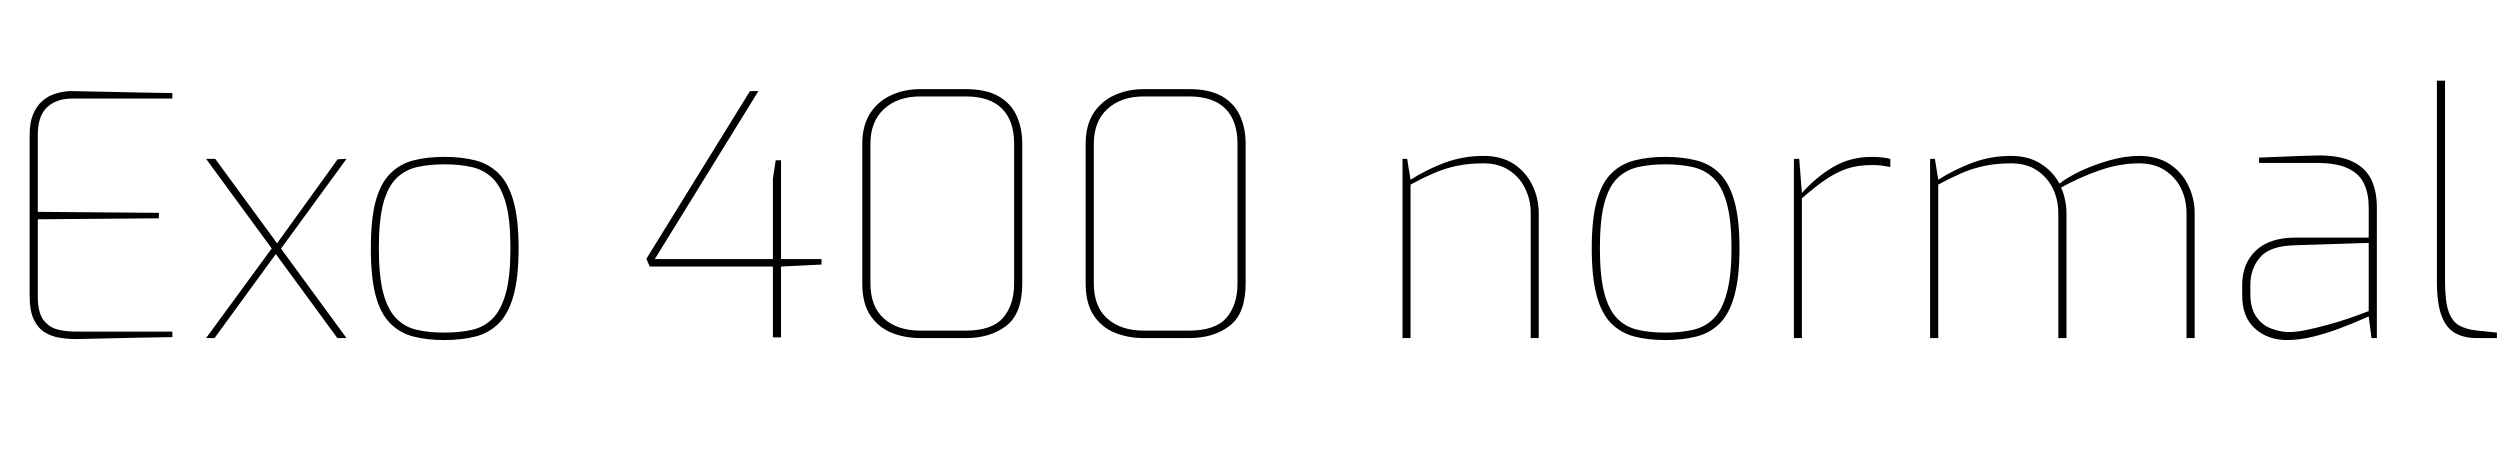
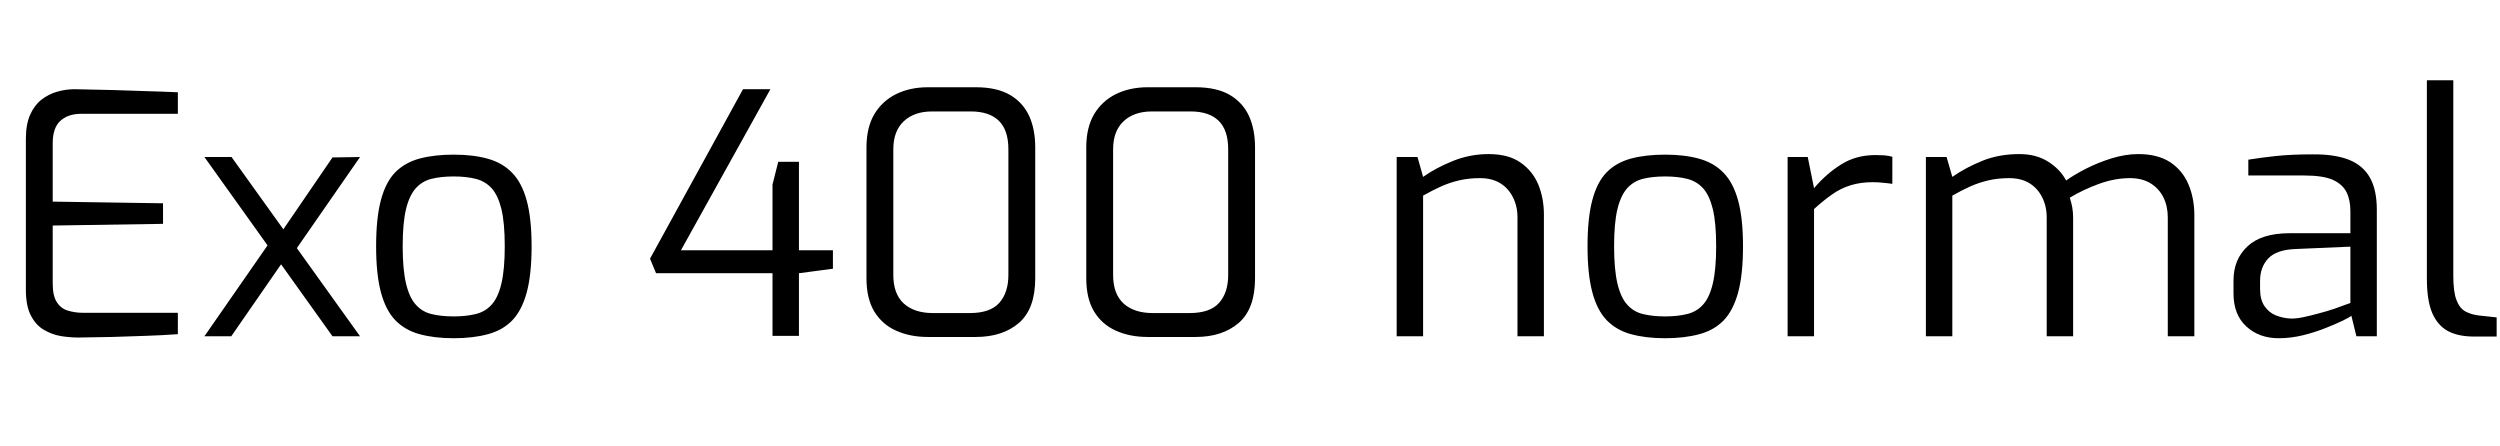
- <svg xmlns="http://www.w3.org/2000/svg" width="177.84" height="31.896">
-   <path fill="black" d="M5.40 24.12L5.40 24.12Q4.80 24.12 4.22 24.02Q3.65 23.93 3.17 23.63Q2.69 23.33 2.40 22.72Q2.11 22.10 2.11 21.10L2.11 21.10L2.11 9.60Q2.11 8.71 2.36 8.11Q2.62 7.51 3.05 7.15Q3.48 6.79 4.02 6.64Q4.56 6.48 5.14 6.48L5.14 6.48Q6.34 6.50 7.52 6.53Q8.71 6.55 9.90 6.58Q11.09 6.60 12.26 6.62L12.26 6.62L12.26 7.01L5.14 7.01Q4.03 7.01 3.36 7.62Q2.69 8.23 2.69 9.60L2.69 9.60L2.69 15.07L11.30 15.14L11.30 15.53L2.69 15.60L2.69 21.10Q2.69 22.22 3.08 22.75Q3.48 23.28 4.10 23.44Q4.73 23.59 5.38 23.59L5.38 23.59L12.26 23.59L12.26 23.98Q11.14 24.00 9.98 24.02Q8.83 24.05 7.69 24.07Q6.55 24.10 5.40 24.12ZM24.65 24.05L24 24.05L14.66 11.30L15.31 11.30L24.65 24.05ZM15.26 24.05L14.66 24.05L19.37 17.62L19.66 18.02L15.26 24.05ZM24.65 11.30L19.92 17.78L19.63 17.42L24.02 11.33L24.65 11.30ZM31.61 24.19L31.61 24.19Q30.38 24.19 29.41 23.94Q28.44 23.69 27.76 23.00Q27.07 22.32 26.72 21.02Q26.38 19.73 26.38 17.66L26.38 17.66Q26.38 15.60 26.72 14.32Q27.07 13.03 27.76 12.35Q28.44 11.66 29.41 11.41Q30.38 11.16 31.61 11.16L31.61 11.16Q32.83 11.16 33.82 11.41Q34.80 11.66 35.48 12.35Q36.17 13.03 36.53 14.32Q36.89 15.60 36.89 17.66L36.89 17.66Q36.89 19.73 36.53 21.02Q36.17 22.32 35.48 23.00Q34.80 23.69 33.82 23.94Q32.83 24.19 31.61 24.19ZM31.61 23.66L31.61 23.66Q32.71 23.66 33.59 23.46Q34.46 23.26 35.06 22.64Q35.66 22.03 35.99 20.83Q36.31 19.63 36.31 17.66L36.31 17.66Q36.31 15.67 35.99 14.48Q35.66 13.30 35.06 12.70Q34.46 12.10 33.59 11.89Q32.71 11.69 31.61 11.69L31.61 11.69Q30.50 11.69 29.64 11.89Q28.78 12.10 28.18 12.70Q27.58 13.30 27.26 14.48Q26.95 15.67 26.95 17.66L26.95 17.66Q26.95 19.63 27.26 20.83Q27.58 22.03 28.18 22.64Q28.78 23.26 29.64 23.46Q30.50 23.66 31.61 23.66ZM55.56 24.00L54.98 24.00L54.98 18.96L46.22 18.96L45.98 18.41L53.35 6.48L53.95 6.48L46.58 18.43L54.98 18.43L54.98 12.72L55.18 11.40L55.56 11.40L55.56 18.43L58.44 18.43L58.44 18.82L55.56 18.96L55.56 24.00ZM68.69 24.05L65.47 24.05Q64.39 24.05 63.44 23.68Q62.50 23.30 61.92 22.45Q61.34 21.60 61.34 20.16L61.34 20.16L61.34 10.22Q61.34 8.93 61.90 8.06Q62.45 7.20 63.40 6.77Q64.34 6.34 65.47 6.34L65.47 6.34L68.69 6.34Q70.15 6.34 71.04 6.85Q71.93 7.37 72.32 8.24Q72.72 9.12 72.72 10.22L72.72 10.22L72.72 20.16Q72.72 22.30 71.59 23.17Q70.46 24.05 68.69 24.05L68.69 24.05ZM65.47 23.52L65.47 23.52L68.69 23.52Q70.56 23.52 71.35 22.61Q72.14 21.70 72.14 20.16L72.14 20.16L72.14 10.22Q72.14 8.59 71.28 7.73Q70.42 6.86 68.69 6.86L68.69 6.86L65.47 6.86Q63.86 6.86 62.89 7.75Q61.92 8.64 61.92 10.22L61.92 10.22L61.92 20.16Q61.92 21.82 62.89 22.67Q63.86 23.52 65.47 23.52ZM84.58 24.05L81.36 24.05Q80.28 24.05 79.33 23.68Q78.38 23.30 77.81 22.45Q77.23 21.60 77.23 20.16L77.23 20.16L77.23 10.22Q77.23 8.93 77.78 8.06Q78.34 7.20 79.28 6.77Q80.23 6.34 81.36 6.34L81.36 6.34L84.58 6.34Q86.04 6.34 86.93 6.85Q87.82 7.37 88.21 8.24Q88.61 9.12 88.61 10.22L88.61 10.22L88.61 20.16Q88.61 22.30 87.48 23.17Q86.35 24.05 84.58 24.05L84.58 24.05ZM81.36 23.52L81.36 23.52L84.58 23.52Q86.45 23.52 87.24 22.61Q88.03 21.70 88.03 20.16L88.03 20.16L88.03 10.22Q88.03 8.59 87.17 7.73Q86.30 6.86 84.58 6.86L84.58 6.86L81.36 6.86Q79.75 6.86 78.78 7.75Q77.81 8.64 77.81 10.22L77.81 10.22L77.81 20.16Q77.81 21.82 78.78 22.67Q79.75 23.52 81.36 23.52ZM100.34 24.05L99.77 24.05L99.77 11.30L100.10 11.30L100.34 12.79Q101.40 12.10 102.73 11.59Q104.06 11.09 105.53 11.09L105.53 11.09Q106.80 11.09 107.68 11.66Q108.55 12.24 109.01 13.18Q109.46 14.11 109.46 15.17L109.46 15.17L109.46 24.05L108.89 24.05L108.89 15.17Q108.89 14.21 108.49 13.40Q108.10 12.60 107.35 12.11Q106.61 11.62 105.53 11.62L105.53 11.62Q104.47 11.62 103.63 11.80Q102.79 11.98 102.01 12.31Q101.23 12.65 100.34 13.13L100.34 13.13L100.34 24.05ZM118.46 24.19L118.46 24.19Q117.24 24.19 116.27 23.94Q115.30 23.69 114.61 23.00Q113.93 22.32 113.58 21.02Q113.23 19.73 113.23 17.66L113.23 17.66Q113.23 15.60 113.58 14.32Q113.93 13.03 114.61 12.35Q115.30 11.66 116.27 11.41Q117.24 11.16 118.46 11.16L118.46 11.16Q119.69 11.16 120.67 11.41Q121.66 11.66 122.34 12.35Q123.02 13.03 123.38 14.32Q123.74 15.60 123.74 17.66L123.74 17.66Q123.74 19.73 123.38 21.02Q123.02 22.32 122.34 23.00Q121.66 23.69 120.67 23.94Q119.69 24.19 118.46 24.19ZM118.46 23.66L118.46 23.66Q119.57 23.66 120.44 23.46Q121.32 23.26 121.92 22.64Q122.52 22.03 122.84 20.83Q123.17 19.63 123.17 17.66L123.17 17.66Q123.17 15.67 122.84 14.48Q122.52 13.30 121.92 12.70Q121.32 12.10 120.44 11.89Q119.57 11.69 118.46 11.69L118.46 11.69Q117.36 11.69 116.50 11.89Q115.63 12.10 115.03 12.70Q114.43 13.30 114.12 14.48Q113.81 15.67 113.81 17.66L113.81 17.66Q113.81 19.63 114.12 20.83Q114.43 22.03 115.03 22.64Q115.63 23.26 116.50 23.46Q117.36 23.66 118.46 23.66ZM128.18 24.05L127.61 24.05L127.61 11.30L127.99 11.30L128.18 13.73Q129.19 12.60 130.40 11.88Q131.62 11.16 133.18 11.16L133.18 11.16Q133.56 11.16 133.88 11.20Q134.21 11.23 134.47 11.30L134.47 11.30L134.47 11.88Q134.21 11.83 133.88 11.78Q133.56 11.74 133.18 11.74L133.18 11.74Q132.14 11.74 131.35 12.01Q130.56 12.29 129.80 12.82Q129.05 13.34 128.18 14.11L128.18 14.11L128.18 24.05ZM137.88 24.05L137.30 24.05L137.30 11.30L137.64 11.30L137.88 12.79Q138.94 12.10 140.27 11.59Q141.60 11.09 143.06 11.09L143.06 11.09Q144.29 11.09 145.16 11.64Q146.04 12.19 146.50 13.06L146.50 13.06Q147.12 12.58 148.08 12.13Q149.04 11.69 150.12 11.39Q151.20 11.09 152.16 11.09L152.16 11.09Q153.43 11.09 154.32 11.66Q155.21 12.24 155.66 13.18Q156.12 14.11 156.12 15.17L156.12 15.17L156.12 24.05L155.54 24.05L155.54 15.17Q155.54 14.21 155.15 13.40Q154.75 12.60 154.00 12.11Q153.24 11.62 152.16 11.62L152.16 11.62Q150.79 11.62 149.35 12.12Q147.91 12.62 146.62 13.34L146.62 13.34Q146.81 13.78 146.90 14.23Q147 14.69 147 15.17L147 15.17L147 24.05L146.42 24.05L146.42 15.17Q146.42 14.21 146.03 13.40Q145.63 12.60 144.89 12.11Q144.14 11.62 143.06 11.62L143.06 11.62Q142.01 11.62 141.17 11.80Q140.33 11.98 139.55 12.31Q138.77 12.65 137.88 13.13L137.88 13.13L137.88 24.05ZM162.70 24.19L162.70 24.19Q161.33 24.19 160.42 23.38Q159.50 22.56 159.50 21.02L159.50 21.02L159.50 20.28Q159.50 18.74 160.48 17.82Q161.45 16.90 163.32 16.90L163.32 16.90L168.50 16.90L168.50 14.76Q168.50 13.80 168.18 13.09Q167.86 12.38 167.05 11.99Q166.25 11.59 164.78 11.59L164.78 11.59L160.70 11.59L160.70 11.21Q161.45 11.18 162.48 11.14Q163.51 11.09 164.83 11.06L164.83 11.06Q166.37 11.04 167.30 11.47Q168.24 11.90 168.66 12.73Q169.08 13.56 169.08 14.76L169.08 14.76L169.08 24.05L168.70 24.05L168.50 22.51Q168.48 22.51 167.92 22.76Q167.35 23.02 166.46 23.35Q165.58 23.69 164.58 23.94Q163.58 24.19 162.70 24.19ZM162.70 23.62L162.70 23.62Q163.27 23.64 164.03 23.48Q164.78 23.33 165.56 23.11Q166.34 22.90 167.02 22.67Q167.69 22.44 168.10 22.28Q168.50 22.13 168.50 22.13L168.50 22.13L168.50 17.28L163.18 17.45Q161.47 17.50 160.78 18.30Q160.08 19.10 160.08 20.28L160.08 20.28L160.08 20.90Q160.08 21.91 160.49 22.51Q160.90 23.11 161.51 23.35Q162.12 23.59 162.70 23.62ZM177.62 24.05L176.18 24.05Q175.30 24.05 174.66 23.70Q174.02 23.35 173.69 22.48Q173.35 21.60 173.35 19.99L173.35 19.99L173.35 5.74L173.93 5.74L173.93 19.99Q173.93 21.46 174.19 22.18Q174.46 22.90 174.95 23.16Q175.44 23.42 176.09 23.50L176.09 23.50L177.62 23.66L177.62 24.05Z" />
+ <svg xmlns="http://www.w3.org/2000/svg" width="178.8" height="31.896">
+   <path fill="black" d="M5.59 24.14L5.59 24.14Q5.02 24.14 4.37 24.04Q3.72 23.93 3.14 23.59Q2.57 23.26 2.21 22.57Q1.85 21.89 1.85 20.71L1.85 20.71L1.85 9.94Q1.85 8.90 2.15 8.22Q2.45 7.54 2.95 7.14Q3.46 6.74 4.08 6.56Q4.70 6.38 5.33 6.38L5.33 6.38Q6.82 6.41 8.09 6.44Q9.36 6.48 10.50 6.52Q11.64 6.55 12.72 6.60L12.72 6.60L12.72 8.14L5.81 8.14Q4.87 8.14 4.32 8.64Q3.77 9.14 3.77 10.25L3.77 10.25L3.77 14.42L11.66 14.54L11.66 16.01L3.77 16.13L3.77 20.28Q3.77 21.17 4.07 21.62Q4.37 22.08 4.87 22.22Q5.38 22.37 5.90 22.37L5.90 22.37L12.72 22.37L12.72 23.90Q11.62 23.98 10.40 24.02Q9.19 24.07 7.98 24.10Q6.77 24.12 5.59 24.14ZM25.75 24.05L23.78 24.05L14.62 11.23L16.56 11.23L25.75 24.05ZM16.54 24.05L14.62 24.05L19.44 17.11L20.16 18.82L16.54 24.05ZM25.75 11.23L20.90 18.22L20.06 16.70L23.78 11.26L25.75 11.23ZM32.45 24.19L32.45 24.19Q31.06 24.19 30.01 23.90Q28.97 23.62 28.27 22.90Q27.58 22.18 27.24 20.89Q26.90 19.61 26.90 17.62L26.90 17.62Q26.90 15.60 27.24 14.32Q27.58 13.03 28.27 12.32Q28.97 11.62 30.01 11.34Q31.06 11.06 32.45 11.06L32.45 11.06Q33.84 11.06 34.88 11.35Q35.93 11.64 36.62 12.35Q37.32 13.06 37.67 14.34Q38.02 15.62 38.02 17.62L38.02 17.62Q38.02 19.63 37.67 20.92Q37.32 22.20 36.64 22.91Q35.95 23.62 34.90 23.90Q33.84 24.19 32.45 24.19ZM32.45 22.63L32.45 22.63Q33.34 22.63 34.02 22.46Q34.70 22.30 35.16 21.79Q35.62 21.29 35.86 20.28Q36.10 19.27 36.10 17.62L36.10 17.62Q36.10 15.94 35.86 14.95Q35.62 13.97 35.16 13.46Q34.70 12.96 34.02 12.79Q33.34 12.62 32.45 12.62L32.45 12.62Q31.54 12.62 30.86 12.79Q30.19 12.96 29.74 13.46Q29.28 13.97 29.04 14.95Q28.80 15.94 28.80 17.62L28.80 17.62Q28.80 19.27 29.04 20.28Q29.28 21.29 29.74 21.79Q30.19 22.30 30.86 22.46Q31.54 22.63 32.45 22.63ZM57.14 24.02L55.25 24.02L55.25 19.54L46.92 19.54L46.49 18.50L53.14 6.38L55.10 6.38L48.70 17.90L55.25 17.90L55.25 13.20L55.66 11.57L57.14 11.57L57.14 17.90L59.57 17.90L59.57 19.22L57.14 19.54L57.14 24.02ZM69.79 24.10L66.36 24.10Q65.09 24.10 64.09 23.65Q63.10 23.21 62.53 22.28Q61.97 21.36 61.97 19.90L61.97 19.90L61.97 10.54Q61.97 9.12 62.53 8.17Q63.10 7.22 64.09 6.73Q65.09 6.24 66.36 6.24L66.36 6.24L69.79 6.24Q71.28 6.24 72.22 6.78Q73.15 7.32 73.60 8.28Q74.04 9.24 74.04 10.54L74.04 10.54L74.04 19.90Q74.04 22.08 72.88 23.09Q71.71 24.10 69.79 24.10L69.79 24.10ZM66.72 22.39L66.72 22.39L69.36 22.39Q70.82 22.39 71.47 21.66Q72.12 20.93 72.12 19.66L72.12 19.66L72.12 10.68Q72.12 9.31 71.44 8.64Q70.75 7.97 69.43 7.97L69.43 7.97L66.67 7.97Q65.38 7.97 64.63 8.68Q63.89 9.38 63.89 10.68L63.89 10.68L63.89 19.66Q63.89 21.02 64.64 21.71Q65.40 22.39 66.72 22.39ZM85.51 24.10L82.08 24.10Q80.81 24.10 79.81 23.65Q78.82 23.21 78.25 22.28Q77.69 21.36 77.69 19.90L77.69 19.90L77.69 10.54Q77.69 9.12 78.25 8.17Q78.82 7.22 79.81 6.73Q80.81 6.24 82.08 6.24L82.08 6.24L85.51 6.24Q87 6.24 87.94 6.78Q88.87 7.32 89.32 8.28Q89.76 9.24 89.76 10.54L89.76 10.54L89.76 19.90Q89.76 22.08 88.60 23.09Q87.43 24.10 85.51 24.10L85.51 24.10ZM82.44 22.39L82.44 22.39L85.08 22.39Q86.54 22.39 87.19 21.66Q87.84 20.93 87.84 19.66L87.84 19.66L87.84 10.68Q87.84 9.31 87.16 8.64Q86.47 7.97 85.15 7.97L85.15 7.97L82.39 7.97Q81.10 7.97 80.35 8.68Q79.61 9.38 79.61 10.68L79.61 10.68L79.61 19.66Q79.61 21.02 80.36 21.71Q81.12 22.39 82.44 22.39ZM101.78 24.05L99.89 24.05L99.89 11.23L101.38 11.23L101.78 12.65Q102.70 12.00 103.92 11.51Q105.14 11.02 106.46 11.02L106.46 11.02Q107.88 11.02 108.74 11.62Q109.61 12.22 110.02 13.20Q110.42 14.18 110.42 15.34L110.42 15.34L110.42 24.05L108.53 24.05L108.53 15.55Q108.53 14.74 108.20 14.10Q107.88 13.46 107.29 13.10Q106.70 12.74 105.84 12.74L105.84 12.74Q105.05 12.74 104.36 12.90Q103.68 13.06 103.07 13.33Q102.46 13.61 101.78 13.99L101.78 13.99L101.78 24.05ZM119.09 24.19L119.09 24.19Q117.70 24.19 116.65 23.90Q115.61 23.62 114.91 22.90Q114.22 22.18 113.88 20.89Q113.54 19.61 113.54 17.62L113.54 17.62Q113.54 15.60 113.88 14.32Q114.22 13.03 114.91 12.32Q115.61 11.62 116.65 11.34Q117.70 11.06 119.09 11.06L119.09 11.06Q120.48 11.06 121.52 11.35Q122.57 11.64 123.26 12.35Q123.96 13.06 124.31 14.34Q124.66 15.62 124.66 17.62L124.66 17.62Q124.66 19.63 124.31 20.92Q123.96 22.20 123.28 22.91Q122.59 23.62 121.54 23.90Q120.48 24.19 119.09 24.19ZM119.09 22.63L119.09 22.63Q119.98 22.63 120.66 22.46Q121.34 22.30 121.80 21.79Q122.26 21.29 122.50 20.28Q122.74 19.27 122.74 17.62L122.74 17.62Q122.74 15.94 122.50 14.95Q122.26 13.97 121.80 13.46Q121.34 12.96 120.66 12.79Q119.98 12.62 119.09 12.62L119.09 12.62Q118.18 12.62 117.50 12.79Q116.83 12.96 116.38 13.46Q115.92 13.97 115.68 14.95Q115.44 15.94 115.44 17.62L115.44 17.62Q115.44 19.27 115.68 20.28Q115.92 21.29 116.38 21.79Q116.83 22.30 117.50 22.46Q118.18 22.63 119.09 22.63ZM129.74 24.05L127.85 24.05L127.85 11.23L129.29 11.23L129.74 13.46Q130.61 12.43 131.68 11.76Q132.74 11.09 134.14 11.09L134.14 11.09Q134.47 11.09 134.77 11.11Q135.07 11.14 135.34 11.21L135.34 11.21L135.34 13.15Q135.02 13.10 134.66 13.07Q134.30 13.03 133.94 13.03L133.94 13.03Q133.06 13.03 132.36 13.25Q131.66 13.46 131.04 13.90Q130.42 14.33 129.74 14.95L129.74 14.95L129.74 24.05ZM139.63 24.05L137.74 24.05L137.74 11.23L139.22 11.23L139.63 12.65Q140.59 11.98 141.78 11.50Q142.97 11.02 144.43 11.02L144.43 11.02Q145.63 11.02 146.48 11.56Q147.34 12.10 147.77 12.91L147.77 12.91Q148.37 12.48 149.22 12.05Q150.07 11.62 151.04 11.32Q152.02 11.02 152.93 11.02L152.93 11.02Q154.32 11.02 155.21 11.60Q156.10 12.19 156.52 13.19Q156.94 14.18 156.94 15.41L156.94 15.41L156.94 24.05L155.04 24.05L155.04 15.55Q155.04 14.74 154.72 14.10Q154.39 13.46 153.79 13.10Q153.19 12.74 152.33 12.74L152.33 12.74Q151.25 12.74 150.12 13.15Q148.99 13.56 148.03 14.14L148.03 14.14Q148.15 14.50 148.21 14.84Q148.27 15.19 148.27 15.58L148.27 15.58L148.27 24.05L146.38 24.05L146.38 15.55Q146.38 14.74 146.05 14.10Q145.73 13.46 145.14 13.10Q144.55 12.74 143.69 12.74L143.69 12.74Q142.90 12.74 142.21 12.90Q141.53 13.06 140.92 13.33Q140.30 13.61 139.63 13.99L139.63 13.99L139.63 24.05ZM162.98 24.19L162.98 24.19Q161.57 24.19 160.66 23.35Q159.74 22.51 159.74 20.98L159.74 20.98L159.74 20.06Q159.74 18.55 160.74 17.62Q161.74 16.68 163.75 16.68L163.75 16.68L168.10 16.68L168.10 15.10Q168.10 14.30 167.82 13.74Q167.54 13.18 166.84 12.86Q166.13 12.55 164.78 12.55L164.78 12.55L160.80 12.55L160.80 11.42Q161.64 11.28 162.76 11.16Q163.87 11.04 165.38 11.04L165.38 11.04Q166.94 11.02 167.98 11.42Q169.01 11.83 169.50 12.71Q169.99 13.58 169.99 15.00L169.99 15.00L169.99 24.05L168.53 24.05L168.17 22.58Q168.07 22.68 167.58 22.92Q167.09 23.16 166.33 23.46Q165.58 23.76 164.70 23.98Q163.82 24.19 162.98 24.19ZM163.78 22.78L163.78 22.78Q164.21 22.80 164.76 22.68Q165.31 22.56 165.89 22.40Q166.46 22.25 166.96 22.08Q167.45 21.91 167.76 21.79Q168.07 21.67 168.10 21.67L168.10 21.67L168.10 17.64L164.18 17.81Q162.82 17.86 162.23 18.48Q161.64 19.10 161.64 20.09L161.64 20.09L161.64 20.66Q161.64 21.43 161.96 21.90Q162.29 22.37 162.78 22.56Q163.27 22.75 163.78 22.78ZM178.56 24.07L176.93 24.07Q175.82 24.07 175.08 23.68Q174.34 23.28 173.95 22.38Q173.57 21.48 173.57 19.94L173.57 19.94L173.57 5.74L175.46 5.74L175.46 19.70Q175.46 20.86 175.68 21.44Q175.90 22.03 176.30 22.26Q176.71 22.49 177.26 22.56L177.26 22.56L178.56 22.70L178.56 24.07Z" />
</svg>
